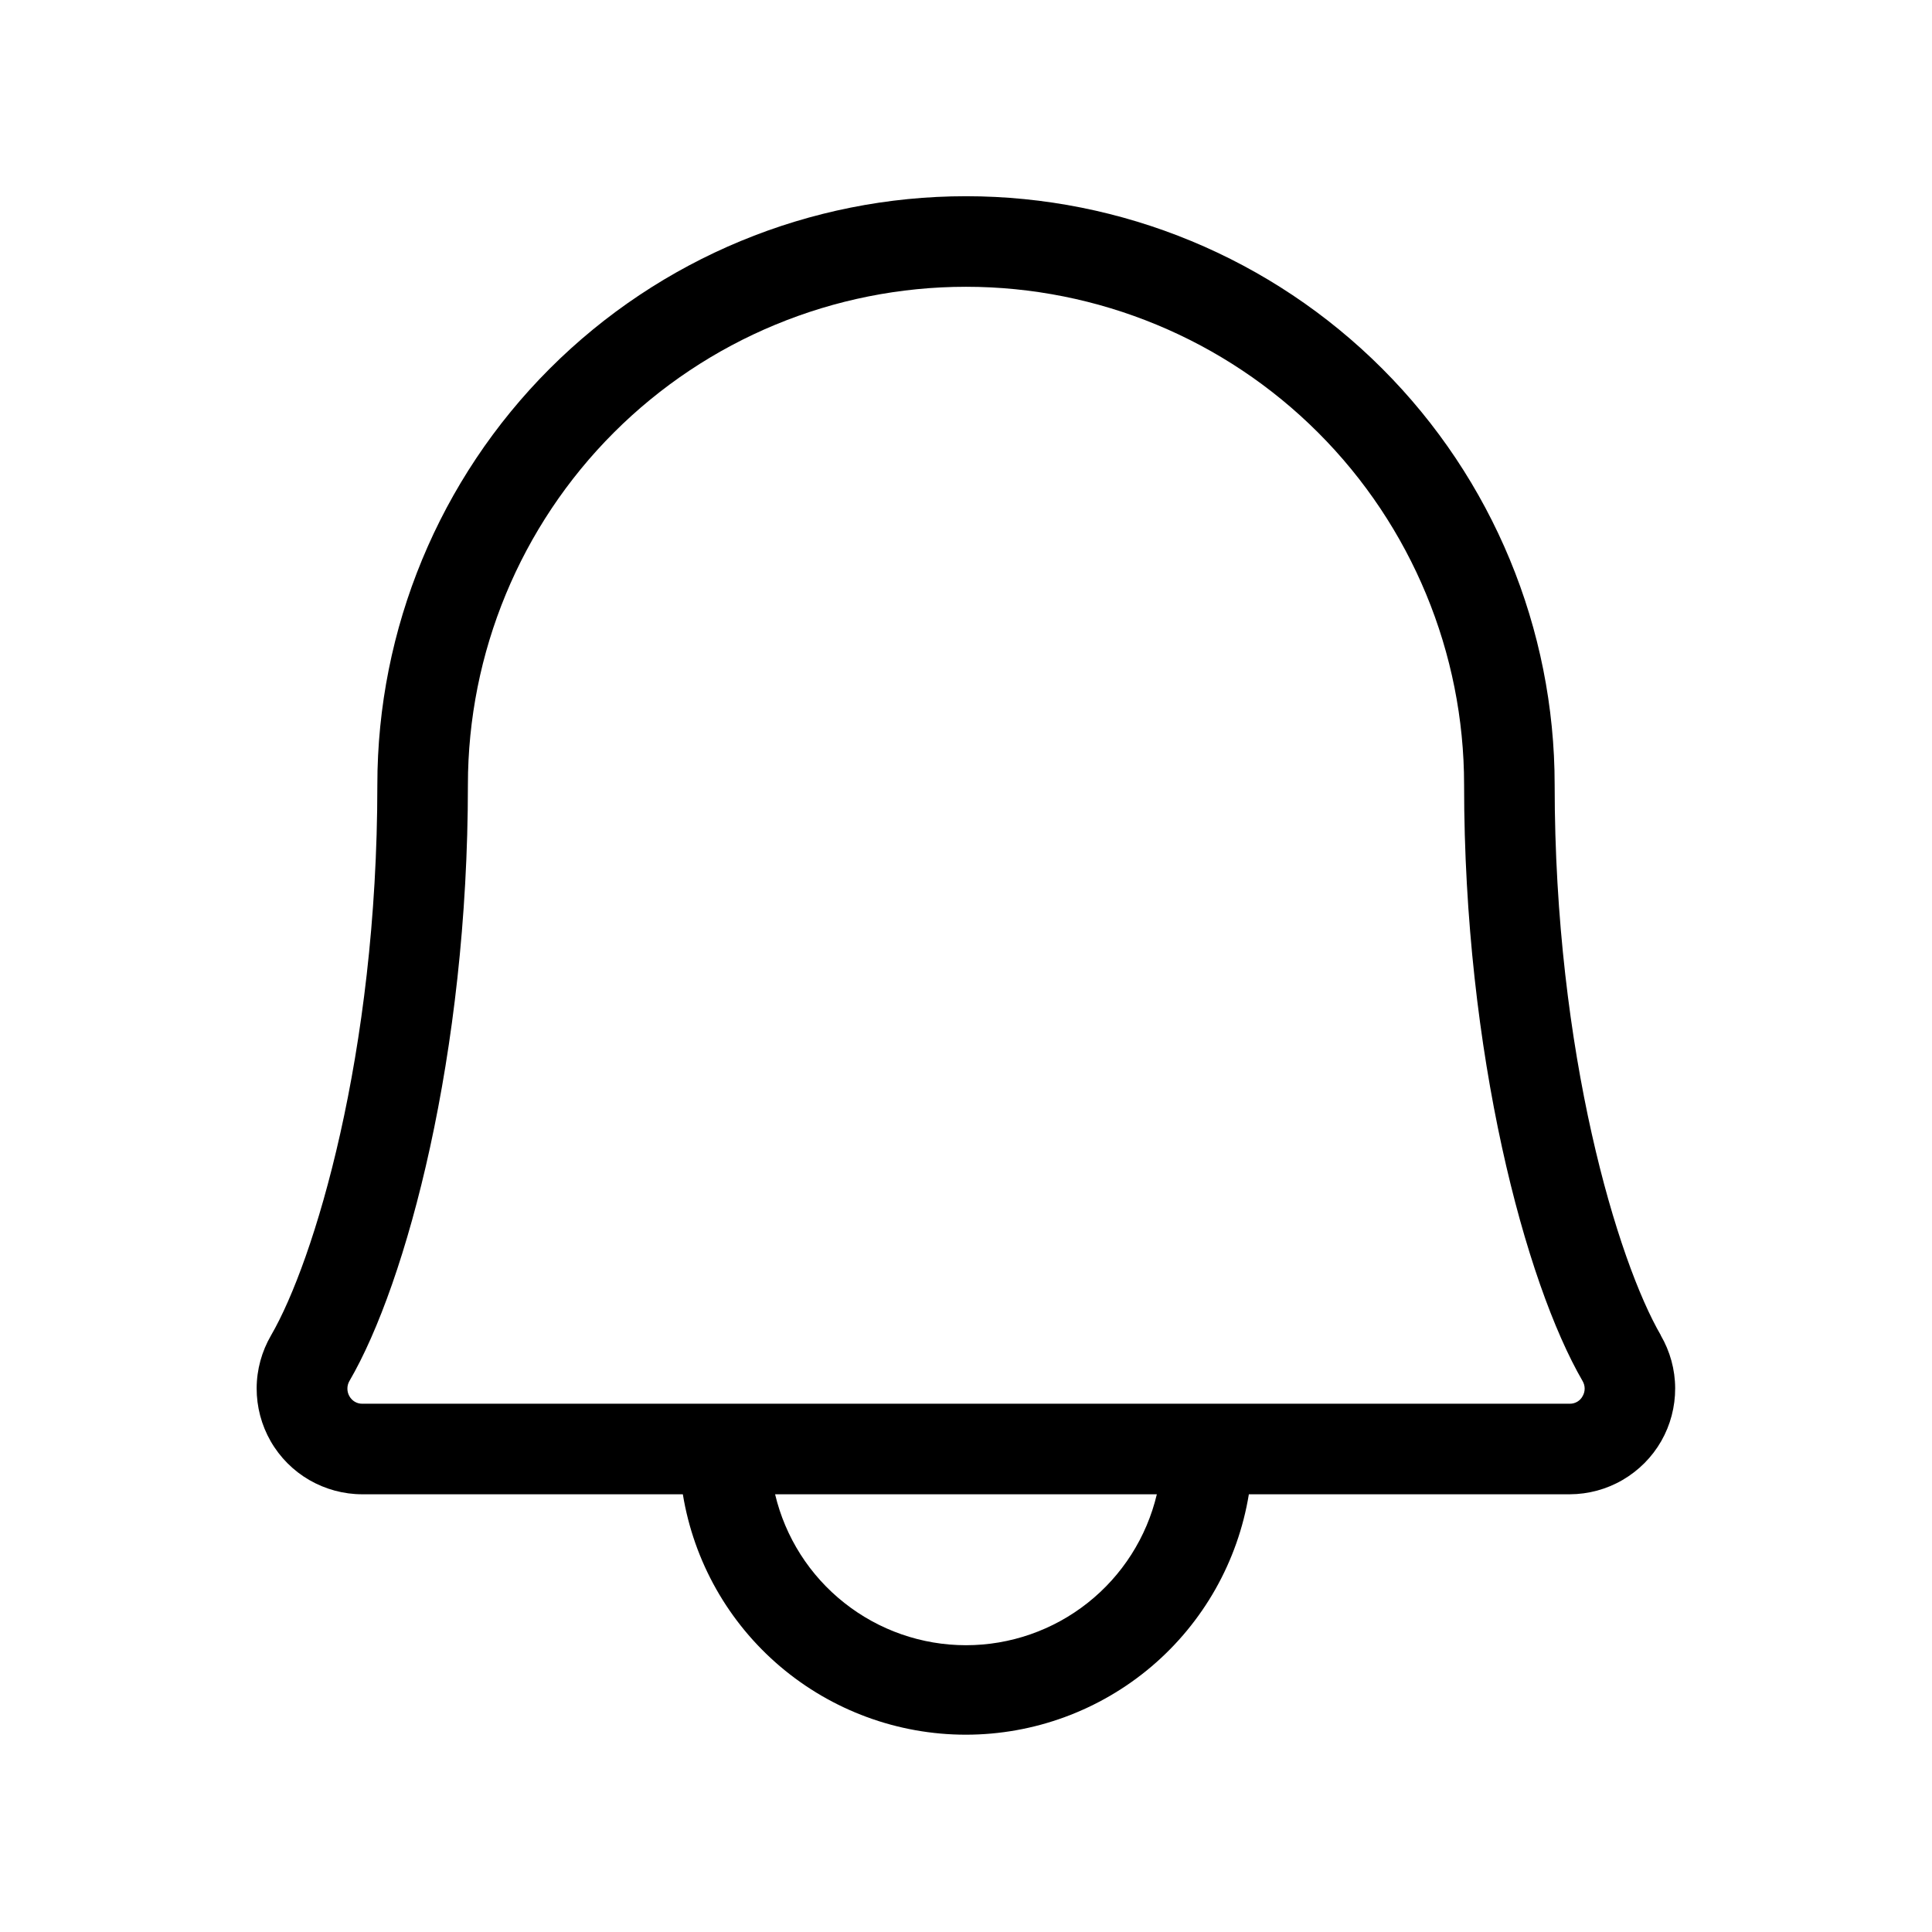
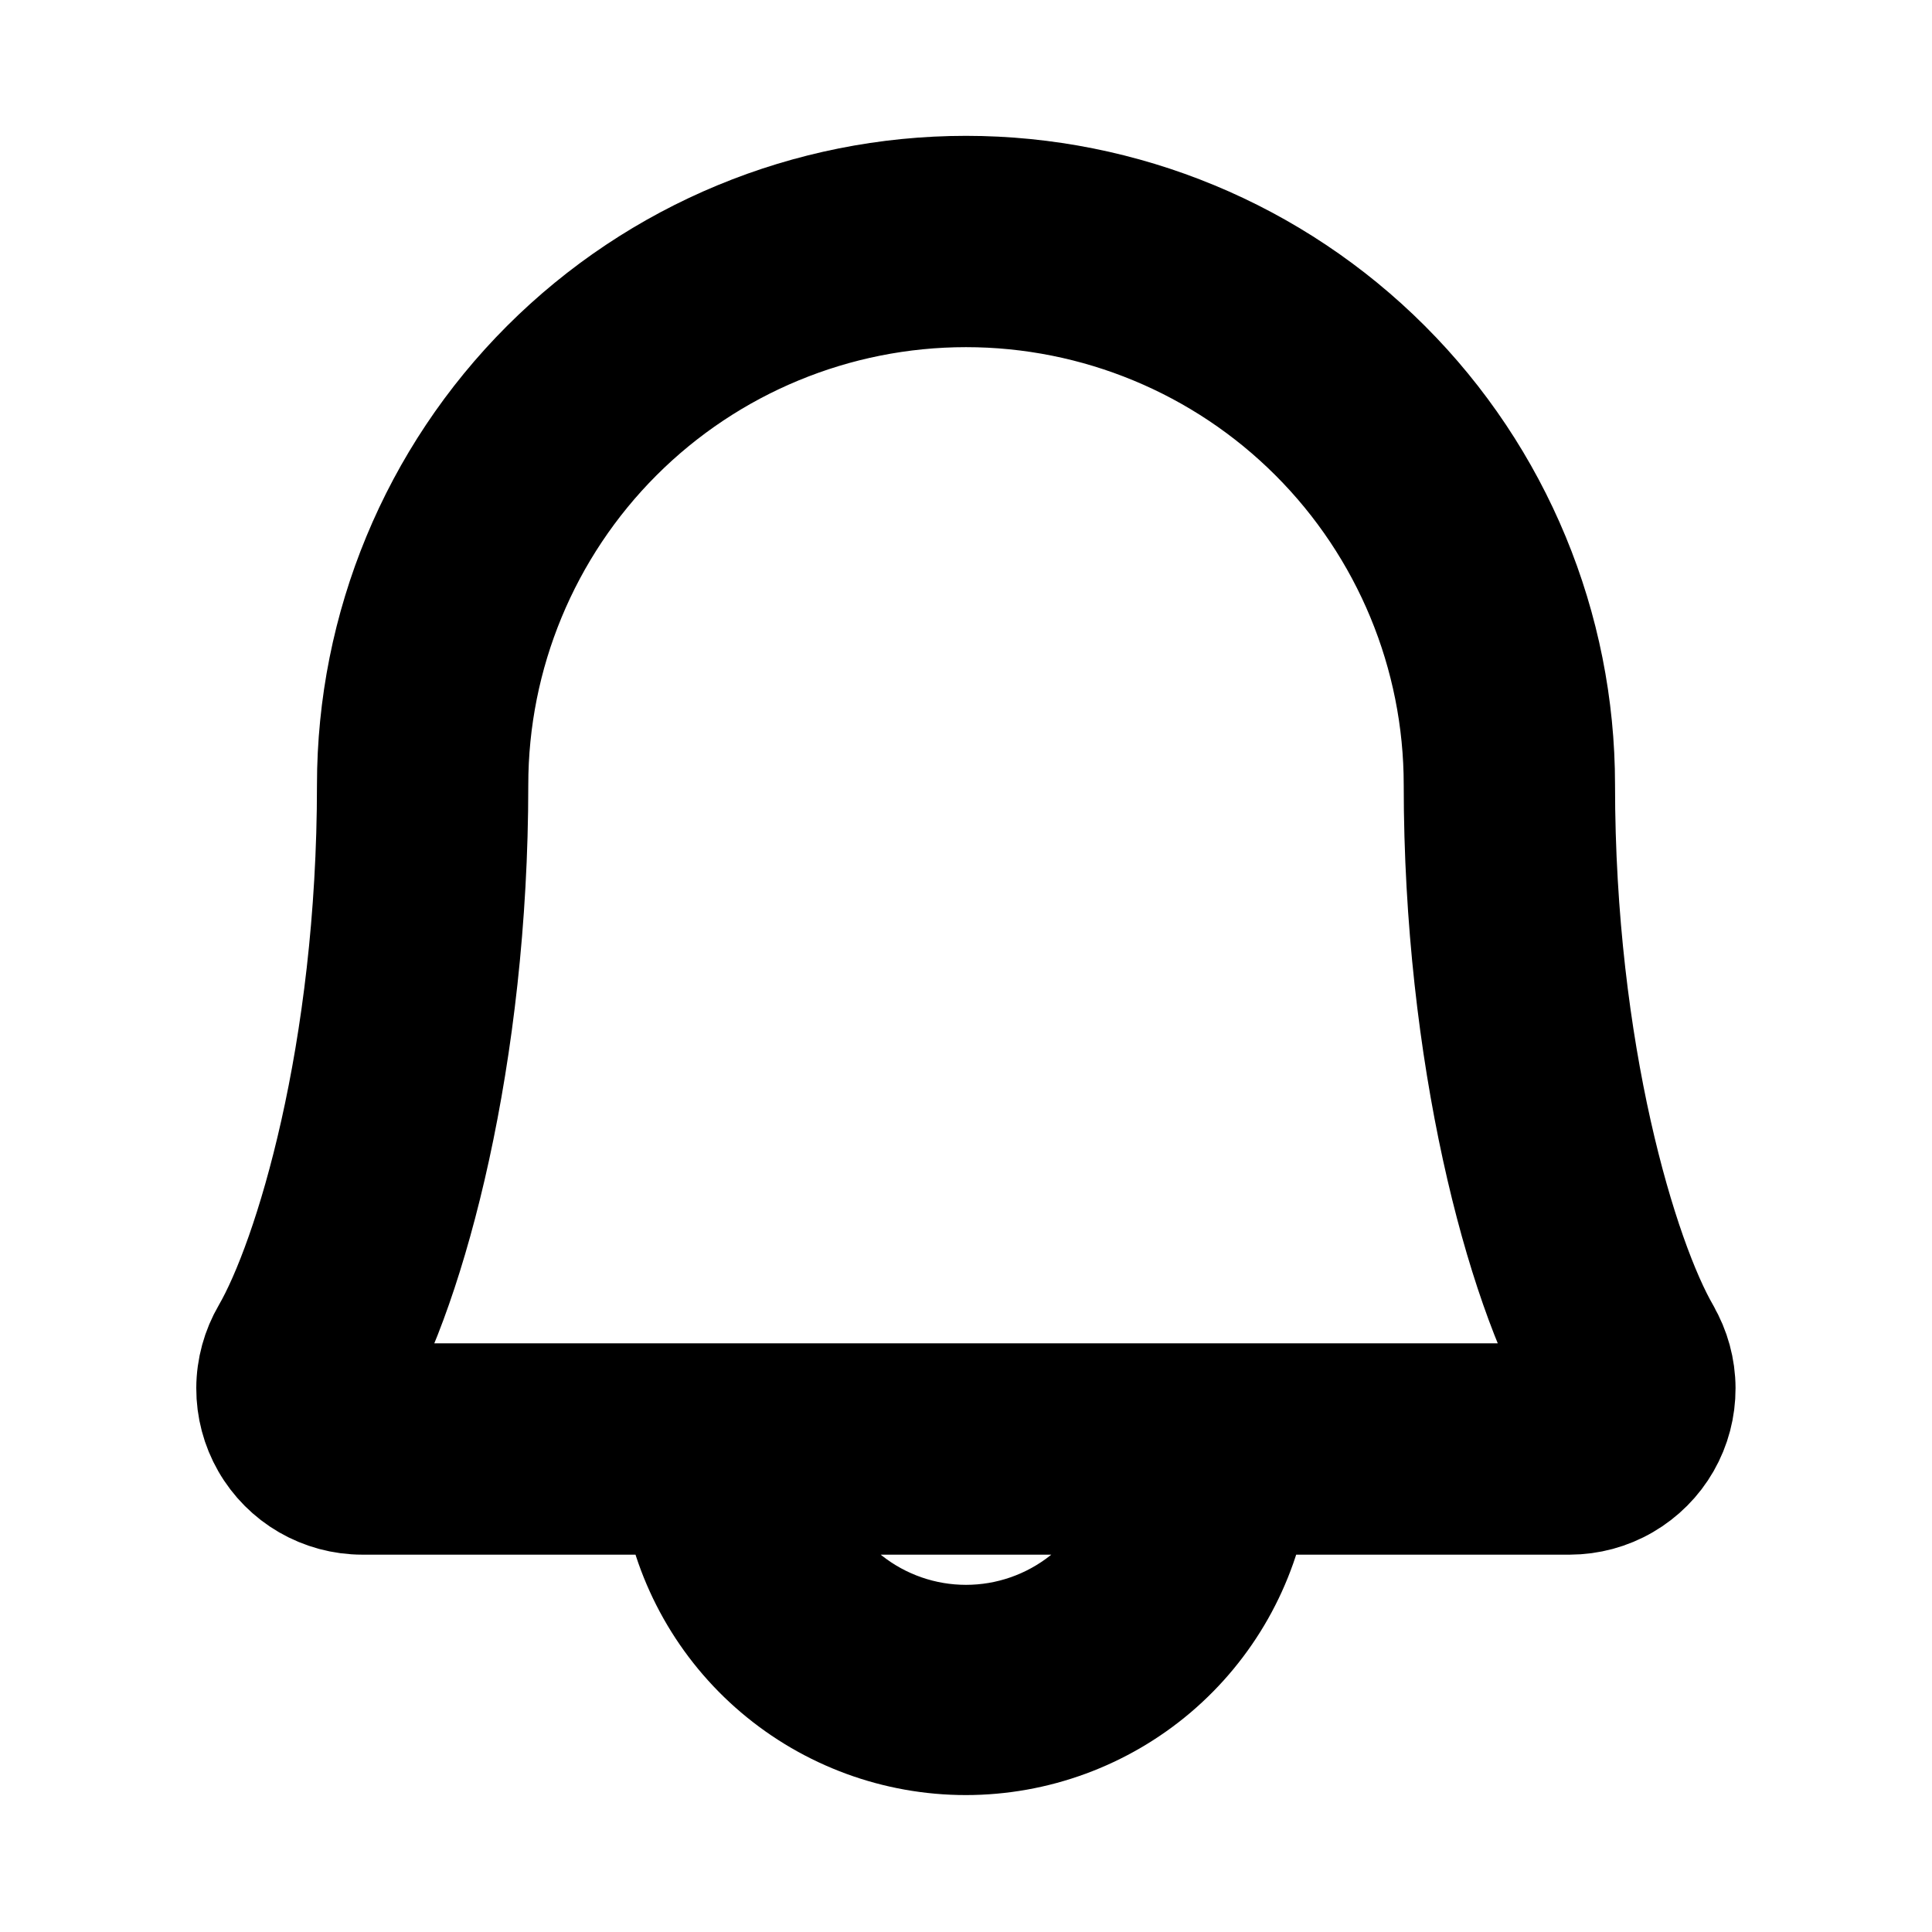
<svg xmlns="http://www.w3.org/2000/svg" width="32" height="32" viewBox="0 0 32 32" fill="none">
-   <path d="M27.509 22.117C26.801 20.9 25.75 17.466 25.75 13C25.75 10.414 24.723 7.934 22.894 6.106C21.066 4.277 18.586 3.25 16 3.25C13.414 3.25 10.934 4.277 9.105 6.106C7.277 7.934 6.25 10.414 6.25 13C6.25 17.468 5.197 20.9 4.49 22.117C4.335 22.383 4.252 22.685 4.251 22.993C4.25 23.301 4.33 23.604 4.483 23.871C4.636 24.138 4.857 24.36 5.123 24.514C5.39 24.668 5.692 24.75 6 24.75H11.31C11.492 25.862 12.063 26.873 12.922 27.602C13.781 28.331 14.871 28.732 15.997 28.732C17.124 28.732 18.214 28.331 19.073 27.602C19.931 26.873 20.503 25.862 20.685 24.75H26C26.307 24.749 26.609 24.668 26.875 24.513C27.141 24.358 27.362 24.137 27.515 23.87C27.668 23.603 27.747 23.3 27.746 22.993C27.745 22.685 27.662 22.383 27.507 22.117H27.509ZM16 27.25C15.268 27.25 14.559 27.003 13.985 26.549C13.411 26.096 13.007 25.462 12.838 24.75H19.161C18.992 25.462 18.588 26.096 18.015 26.549C17.441 27.003 16.731 27.25 16 27.25ZM26.213 23.125C26.193 23.163 26.162 23.195 26.125 23.217C26.087 23.239 26.044 23.251 26.001 23.25H6C5.956 23.251 5.914 23.239 5.876 23.217C5.839 23.195 5.808 23.163 5.787 23.125C5.765 23.087 5.754 23.044 5.754 23C5.754 22.956 5.765 22.913 5.787 22.875C6.734 21.25 7.75 17.461 7.75 13C7.75 10.812 8.619 8.714 10.166 7.166C11.713 5.619 13.812 4.75 16 4.75C18.188 4.75 20.286 5.619 21.833 7.166C23.381 8.714 24.25 10.812 24.25 13C24.25 17.46 25.267 21.244 26.213 22.875C26.235 22.913 26.247 22.956 26.247 23C26.247 23.044 26.235 23.087 26.213 23.125Z" fill="currentColor" />
+   <path stroke="currentColor" stroke-width="2" stroke-linecap="round" stroke-linejoin="round" d="M27.509 22.117C26.801 20.9 25.75 17.466 25.75 13C25.75 10.414 24.723 7.934 22.894 6.106C21.066 4.277 18.586 3.25 16 3.25C13.414 3.25 10.934 4.277 9.105 6.106C7.277 7.934 6.25 10.414 6.25 13C6.25 17.468 5.197 20.9 4.49 22.117C4.335 22.383 4.252 22.685 4.251 22.993C4.25 23.301 4.33 23.604 4.483 23.871C4.636 24.138 4.857 24.36 5.123 24.514C5.39 24.668 5.692 24.75 6 24.75H11.31C11.492 25.862 12.063 26.873 12.922 27.602C13.781 28.331 14.871 28.732 15.997 28.732C17.124 28.732 18.214 28.331 19.073 27.602C19.931 26.873 20.503 25.862 20.685 24.75H26C26.307 24.749 26.609 24.668 26.875 24.513C27.141 24.358 27.362 24.137 27.515 23.87C27.668 23.603 27.747 23.3 27.746 22.993C27.745 22.685 27.662 22.383 27.507 22.117H27.509ZM16 27.25C15.268 27.25 14.559 27.003 13.985 26.549C13.411 26.096 13.007 25.462 12.838 24.75H19.161C18.992 25.462 18.588 26.096 18.015 26.549C17.441 27.003 16.731 27.25 16 27.25ZM26.213 23.125C26.193 23.163 26.162 23.195 26.125 23.217C26.087 23.239 26.044 23.251 26.001 23.25H6C5.956 23.251 5.914 23.239 5.876 23.217C5.839 23.195 5.808 23.163 5.787 23.125C5.765 23.087 5.754 23.044 5.754 23C5.754 22.956 5.765 22.913 5.787 22.875C6.734 21.25 7.75 17.461 7.75 13C7.75 10.812 8.619 8.714 10.166 7.166C11.713 5.619 13.812 4.75 16 4.75C18.188 4.75 20.286 5.619 21.833 7.166C23.381 8.714 24.25 10.812 24.25 13C24.25 17.46 25.267 21.244 26.213 22.875C26.235 22.913 26.247 22.956 26.247 23C26.247 23.044 26.235 23.087 26.213 23.125Z" fill="currentColor" />
</svg>
